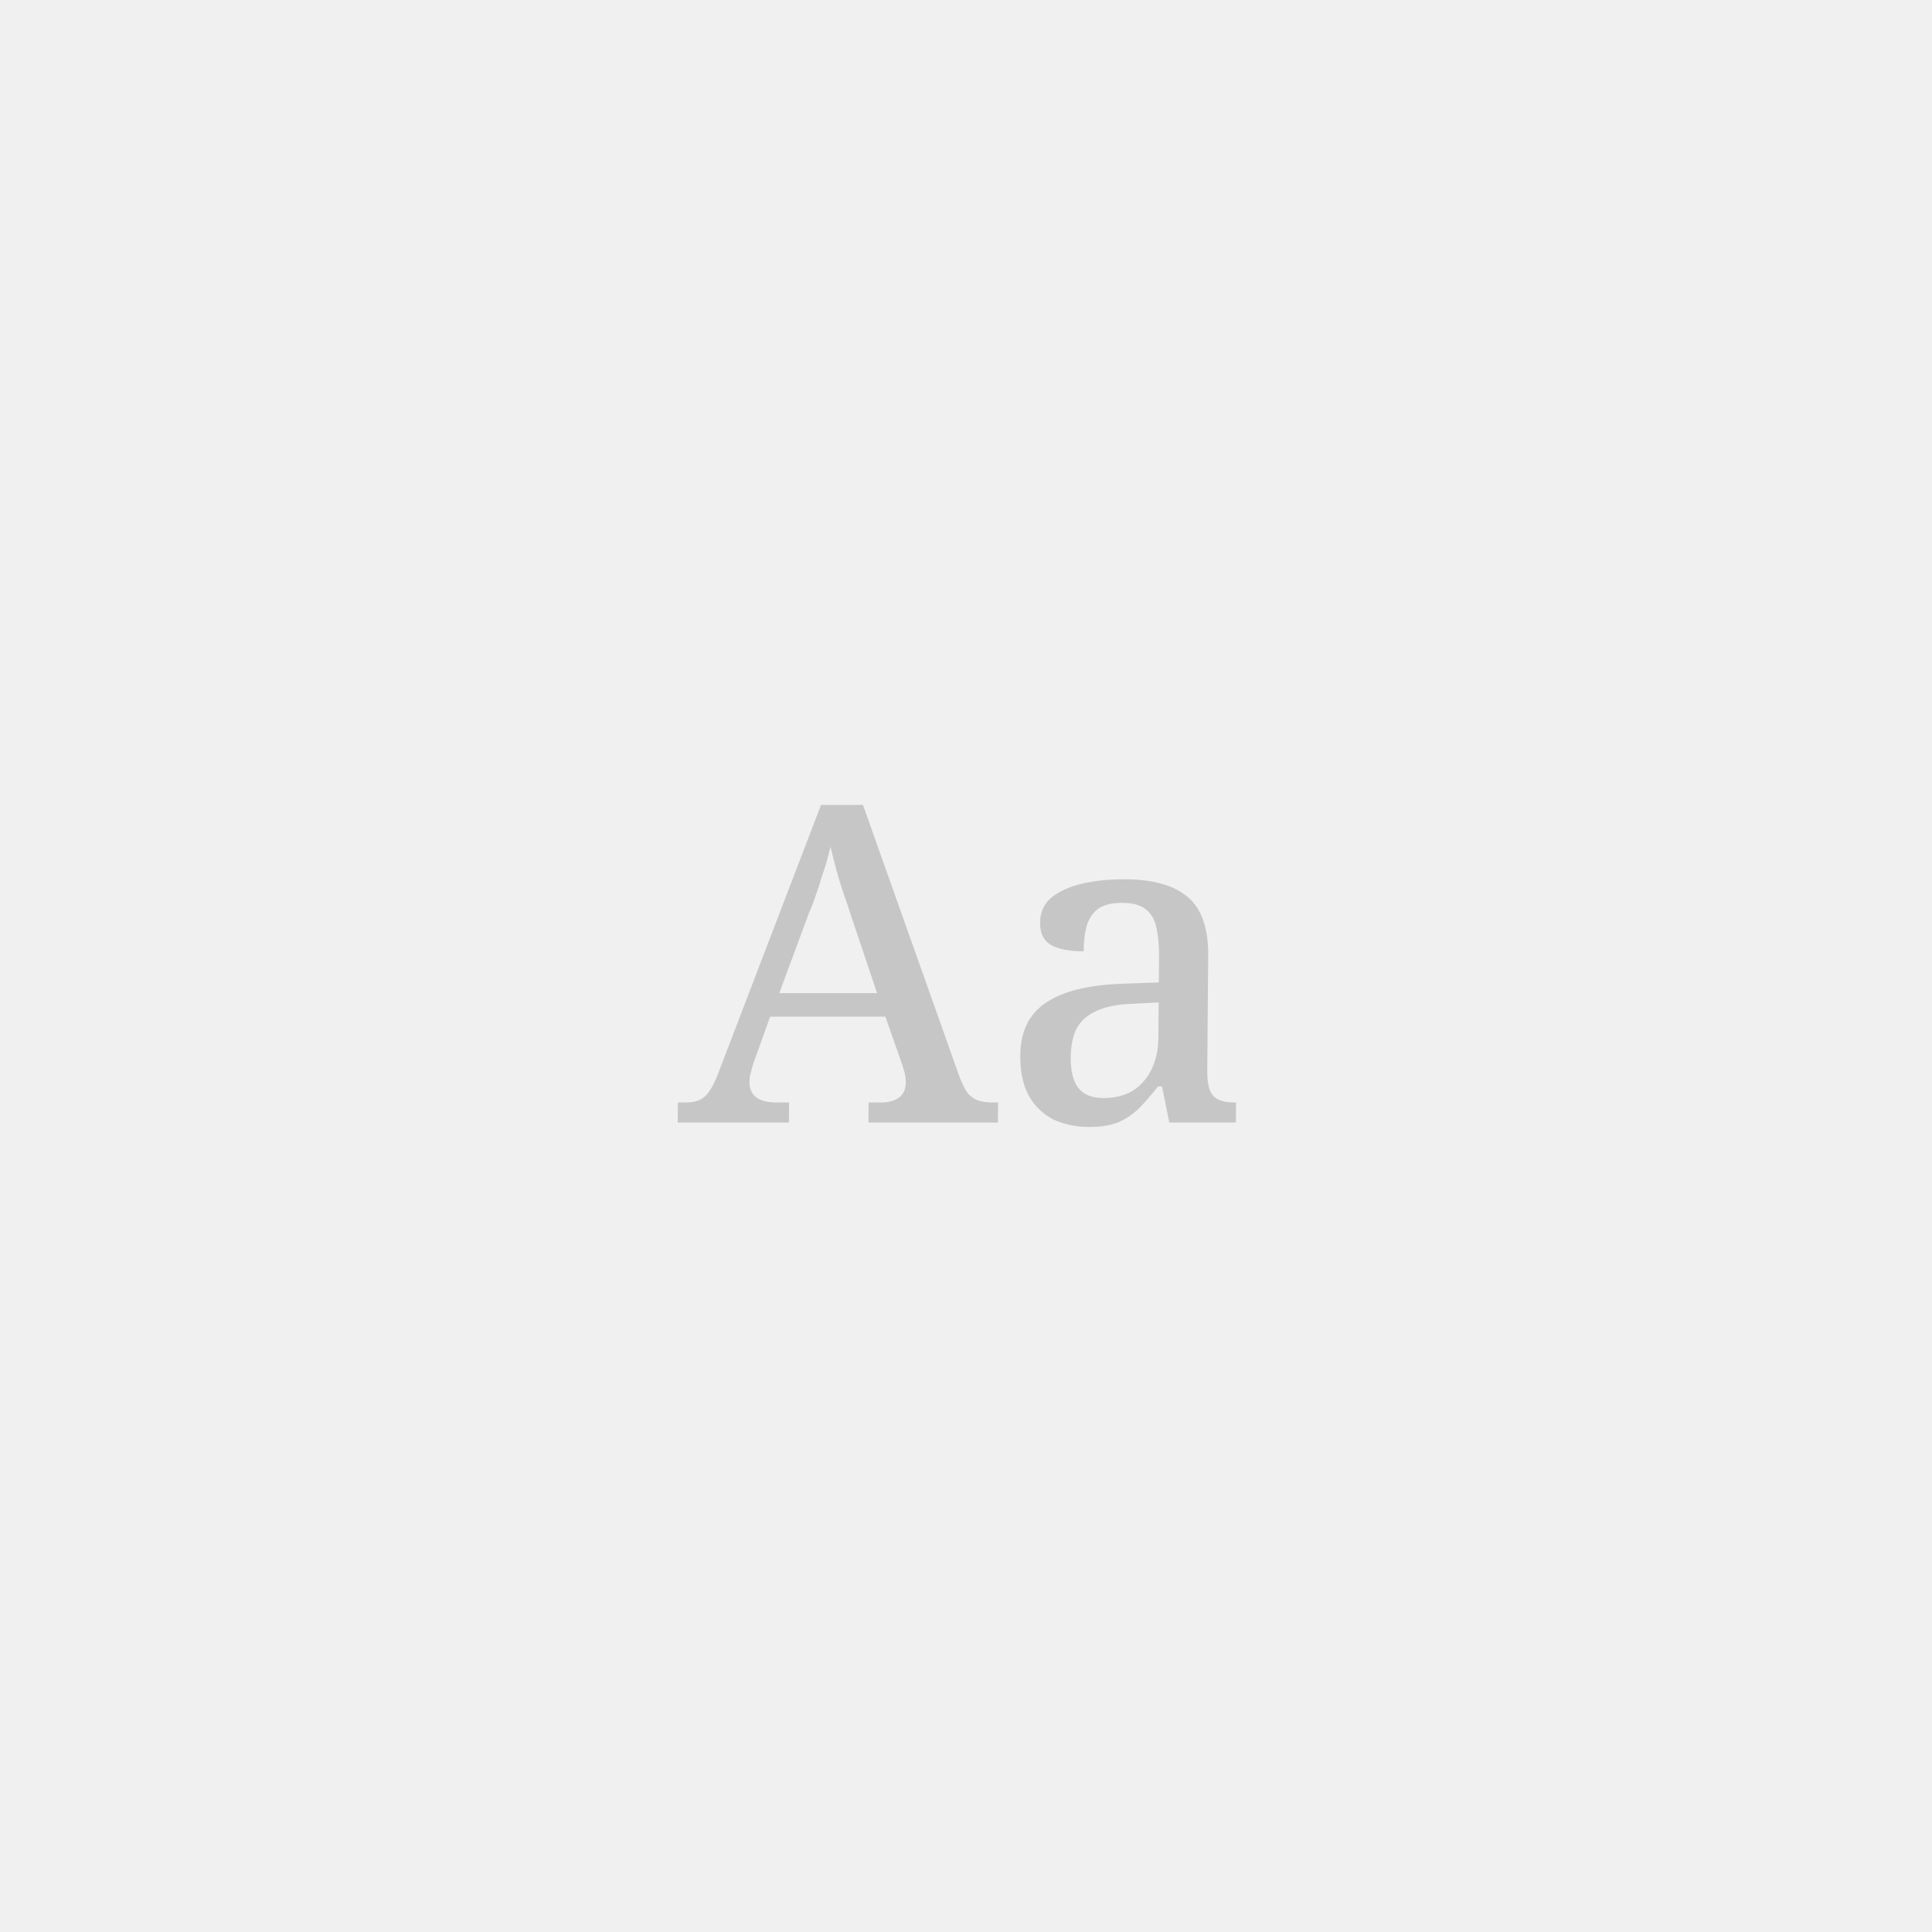
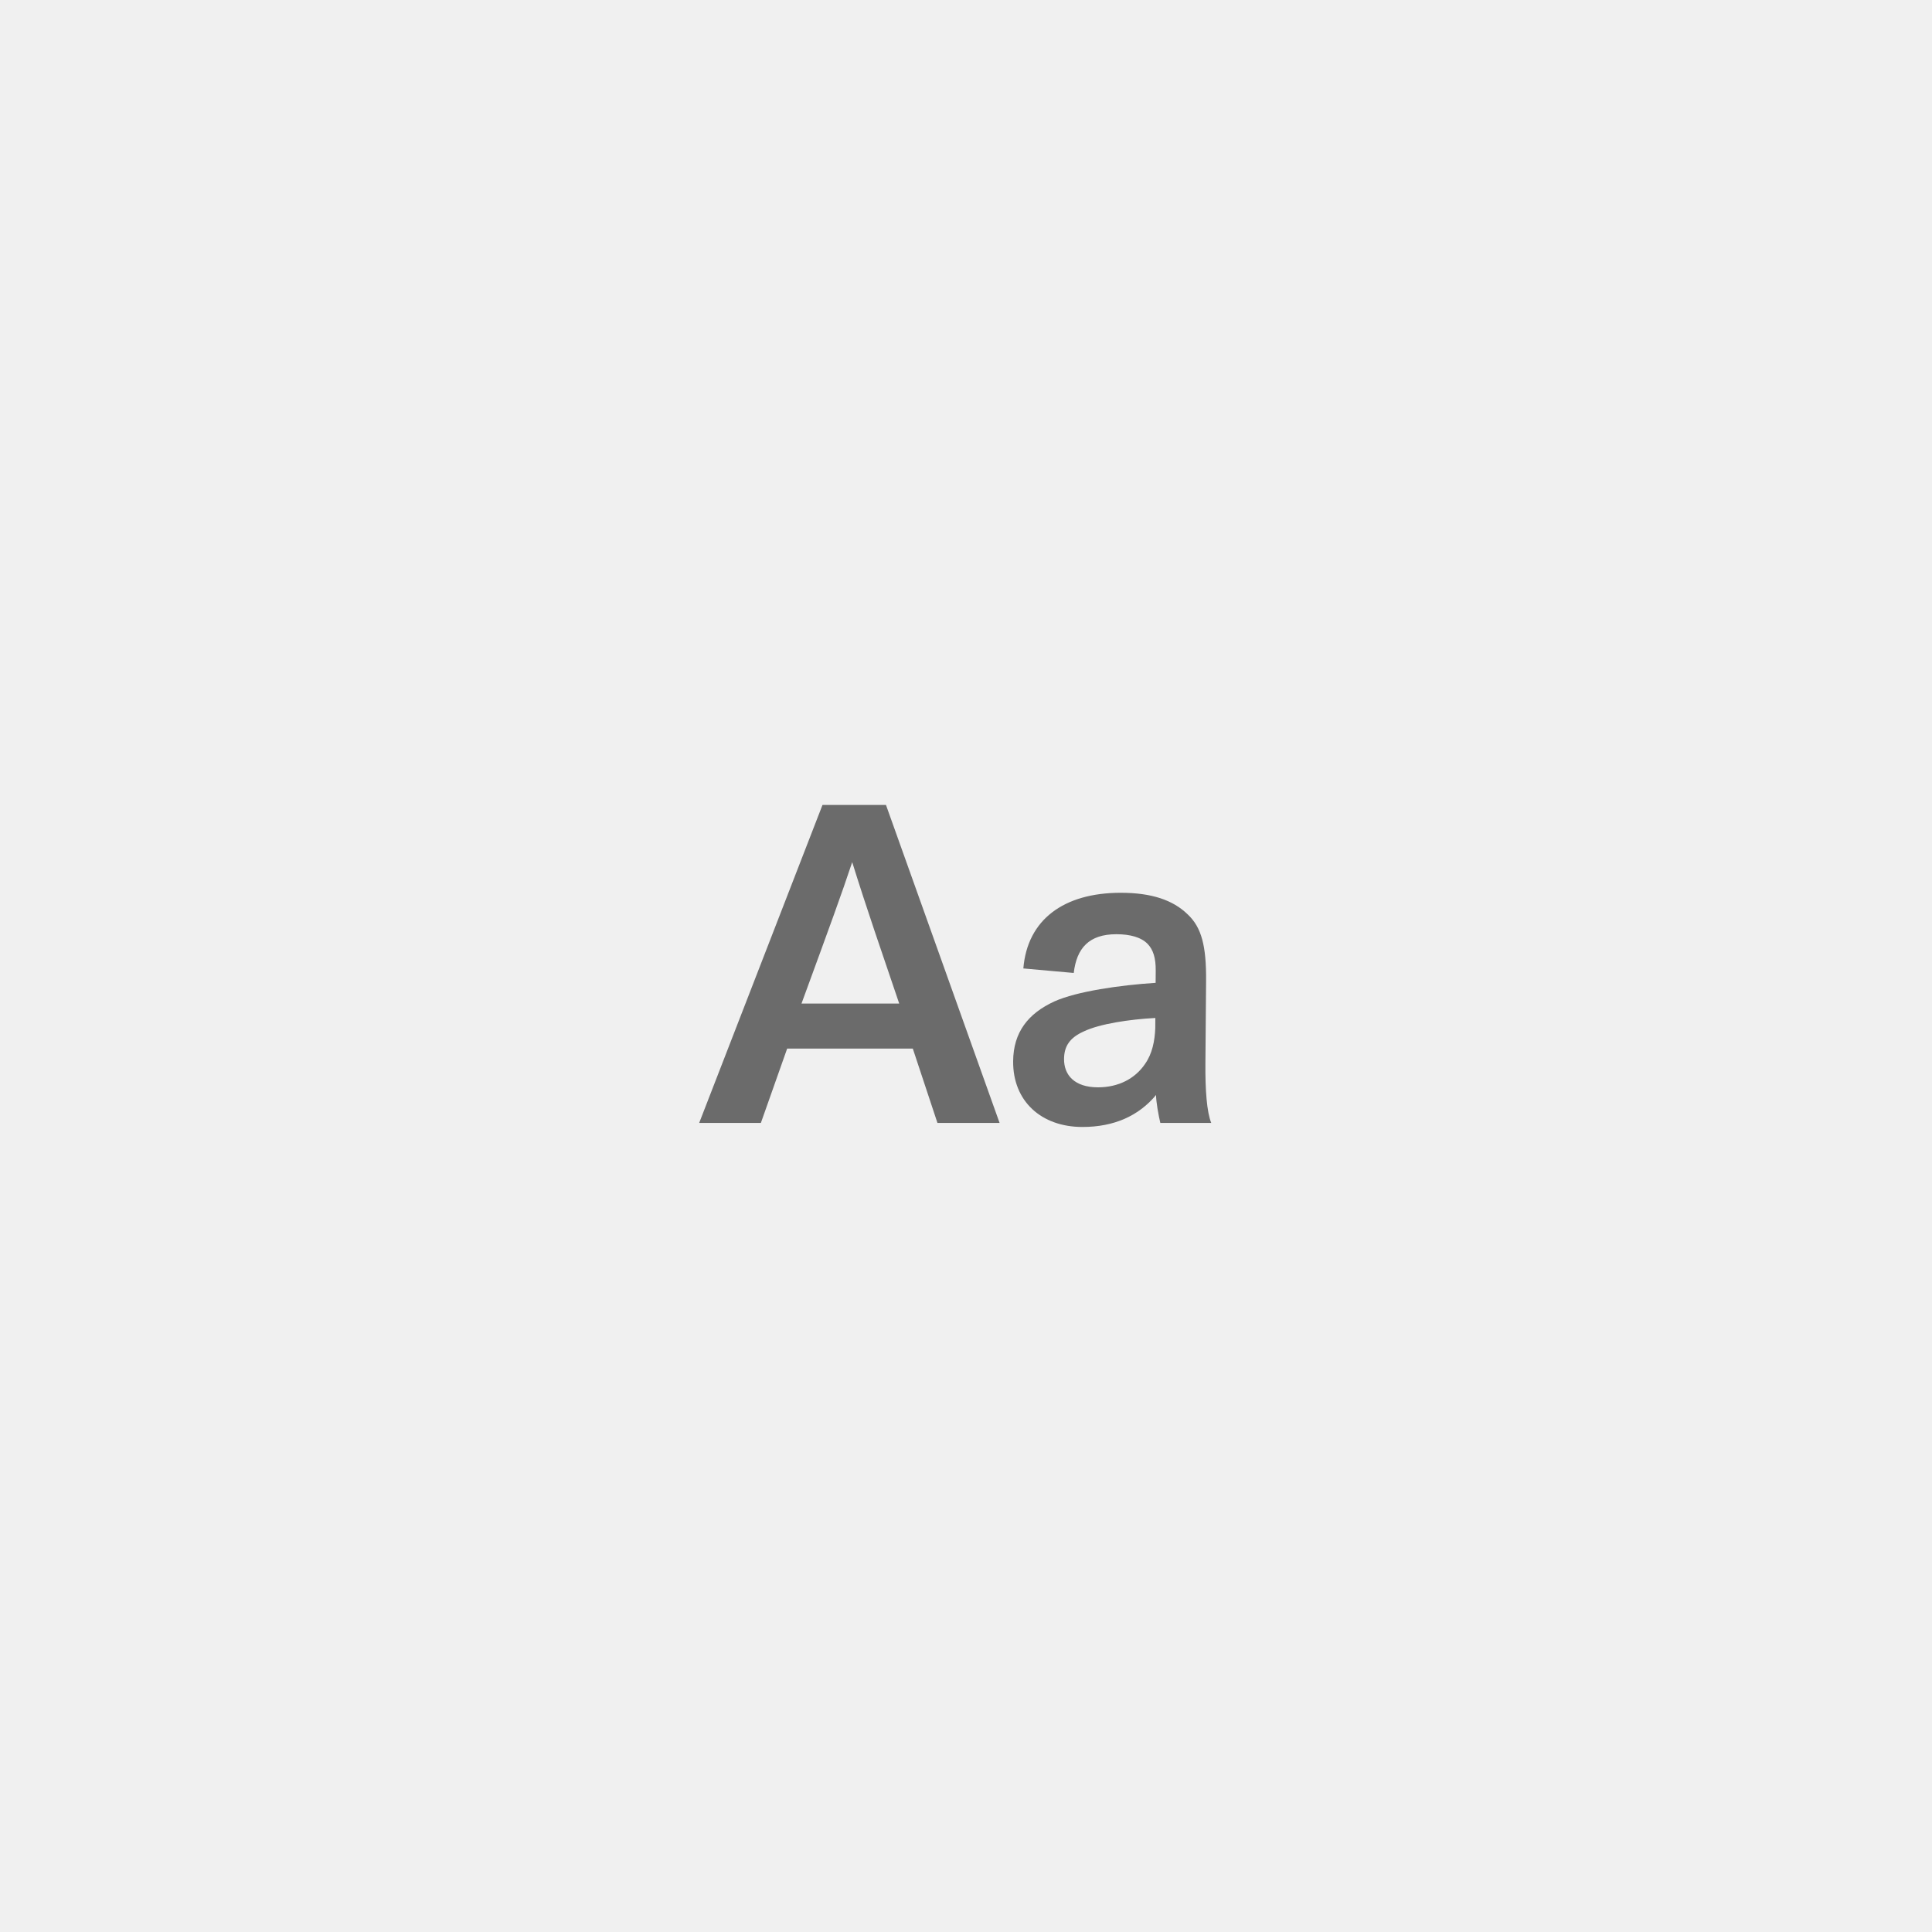
<svg xmlns="http://www.w3.org/2000/svg" width="60" height="60" viewBox="0 0 60 60" fill="none">
-   <g clip-path="url(#clip0_2471_1999)">
-     <path d="M21.047 34.861L21.052 34.239H21.288C21.473 34.239 21.621 34.211 21.733 34.156C21.853 34.101 21.96 34 22.054 33.852C22.157 33.696 22.261 33.47 22.365 33.175L25.497 24.999H26.801L29.797 33.438C29.878 33.65 29.96 33.816 30.042 33.935C30.134 34.046 30.239 34.124 30.359 34.17C30.488 34.216 30.636 34.239 30.802 34.239H30.997L30.991 34.861H26.97L26.975 34.239H27.349C27.589 34.239 27.779 34.188 27.919 34.087C28.058 33.986 28.129 33.825 28.131 33.604C28.131 33.548 28.127 33.493 28.118 33.438C28.11 33.383 28.096 33.323 28.078 33.258C28.06 33.194 28.042 33.134 28.024 33.079L27.496 31.573H23.918L23.421 32.955C23.392 33.028 23.369 33.106 23.349 33.189C23.33 33.263 23.311 33.337 23.292 33.41C23.282 33.475 23.277 33.539 23.277 33.604C23.275 33.816 23.348 33.977 23.495 34.087C23.642 34.188 23.845 34.239 24.104 34.239H24.506L24.501 34.861H21.047ZM24.201 30.841H27.238L26.439 28.466C26.358 28.208 26.273 27.955 26.182 27.706C26.101 27.457 26.029 27.218 25.966 26.988C25.903 26.748 25.845 26.518 25.791 26.297C25.753 26.463 25.71 26.629 25.663 26.794C25.615 26.951 25.563 27.112 25.506 27.278C25.459 27.444 25.402 27.619 25.335 27.803C25.278 27.978 25.208 28.162 25.123 28.355L24.201 30.841Z" fill="#C6C6C6" />
-     <path d="M33.817 34.999C33.41 34.999 33.041 34.92 32.709 34.764C32.387 34.598 32.134 34.354 31.952 34.032C31.77 33.7 31.681 33.281 31.685 32.775C31.691 32.038 31.954 31.495 32.475 31.145C32.996 30.786 33.788 30.588 34.852 30.551L35.989 30.51L35.996 29.709C35.998 29.377 35.973 29.087 35.92 28.839C35.876 28.59 35.771 28.397 35.605 28.259C35.44 28.111 35.187 28.038 34.844 28.038C34.521 28.038 34.271 28.102 34.094 28.231C33.926 28.36 33.809 28.539 33.743 28.77C33.686 28.991 33.656 29.248 33.653 29.543C33.209 29.543 32.873 29.479 32.642 29.35C32.412 29.212 32.299 28.981 32.301 28.659C32.304 28.328 32.422 28.065 32.655 27.872C32.897 27.678 33.212 27.536 33.601 27.444C33.999 27.352 34.434 27.306 34.906 27.306C35.784 27.306 36.439 27.485 36.871 27.844C37.312 28.203 37.529 28.816 37.522 29.681L37.492 33.245C37.49 33.502 37.516 33.705 37.571 33.852C37.625 33.99 37.717 34.092 37.846 34.156C37.974 34.211 38.141 34.239 38.344 34.239H38.386L38.381 34.861H36.314L36.088 33.742H35.963C35.767 33.99 35.575 34.211 35.389 34.405C35.202 34.589 34.988 34.736 34.747 34.847C34.506 34.948 34.196 34.999 33.817 34.999ZM34.268 34.101C34.619 34.101 34.92 34.027 35.171 33.88C35.422 33.723 35.618 33.502 35.759 33.217C35.9 32.931 35.972 32.6 35.975 32.222L35.984 31.131L35.166 31.173C34.685 31.191 34.305 31.27 34.026 31.408C33.748 31.537 33.548 31.721 33.425 31.96C33.312 32.2 33.255 32.494 33.252 32.844C33.249 33.12 33.285 33.355 33.357 33.548C33.429 33.733 33.539 33.871 33.686 33.963C33.843 34.055 34.037 34.101 34.268 34.101Z" fill="#C6C6C6" />
+   <g clip-path="url(#clip0_2480_2066)">
+     <path d="M31.043 34.873L27.515 24.999H25.543L21.714 34.873H23.63L24.446 32.565H28.348L29.113 34.873H31.043ZM24.891 31.167C25.778 28.747 26.136 27.768 26.466 26.775C26.915 28.216 27.38 29.558 27.926 31.167H24.891Z" fill="#6B6B6B" />
+     <path d="M35.889 30.523C34.784 30.593 33.44 30.789 32.752 31.097C31.924 31.474 31.471 32.062 31.464 32.957C31.454 34.202 32.342 34.999 33.615 34.999C34.608 34.999 35.366 34.649 35.903 34.006C35.901 34.215 35.981 34.649 36.035 34.873H37.616C37.479 34.537 37.428 33.852 37.435 33.027L37.456 30.467C37.465 29.377 37.316 28.803 36.886 28.398C36.428 27.95 35.758 27.726 34.807 27.726C33.031 27.726 31.905 28.565 31.781 30.076L33.346 30.216C33.437 29.446 33.818 29.013 34.671 29.013C35.105 29.013 35.439 29.111 35.634 29.307C35.814 29.488 35.896 29.754 35.892 30.146L35.889 30.523ZM35.878 31.936C35.861 32.327 35.787 32.719 35.561 33.041C35.249 33.502 34.73 33.768 34.1 33.768C33.373 33.768 33.041 33.39 33.045 32.887C33.048 32.495 33.218 32.23 33.653 32.034C34.145 31.796 35.083 31.656 35.88 31.614L35.878 31.936Z" fill="#6B6B6B" />
  </g>
  <defs>
-     <clipPath id="clip0_2471_1999">
+     <clipPath id="clip0_2480_2066">
      <rect width="60" height="60" fill="white" />
    </clipPath>
  </defs>
</svg>
